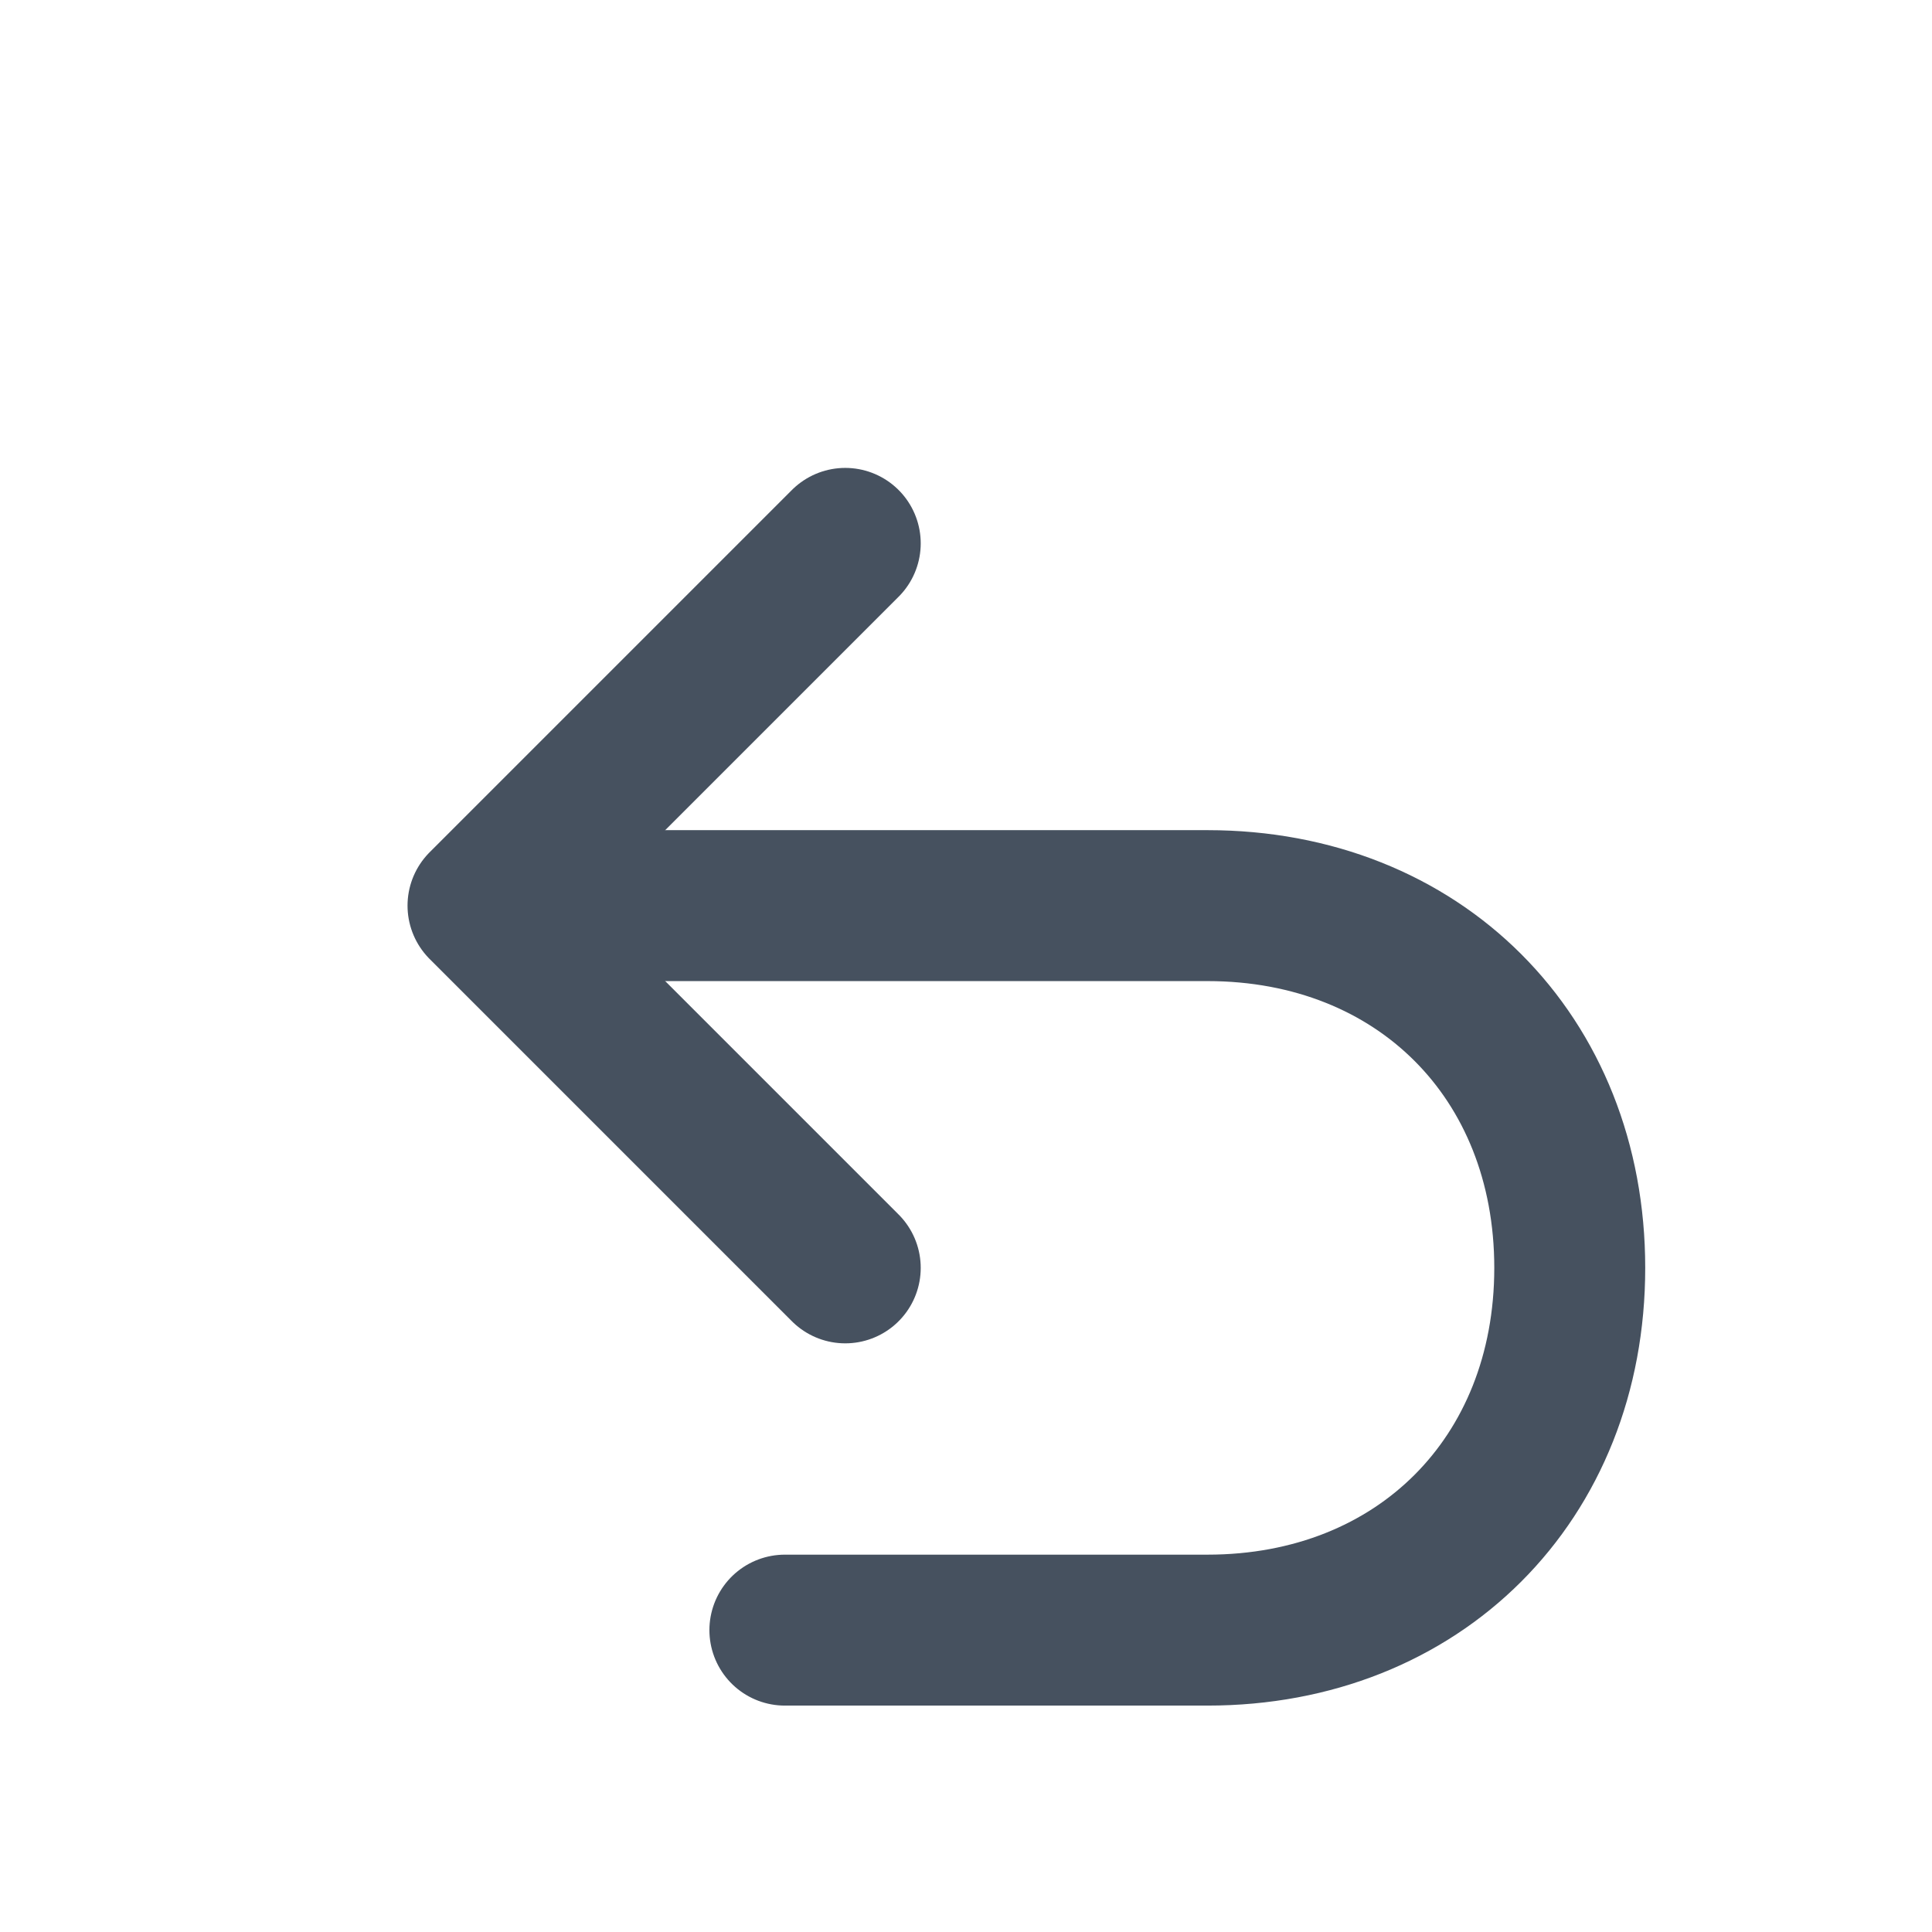
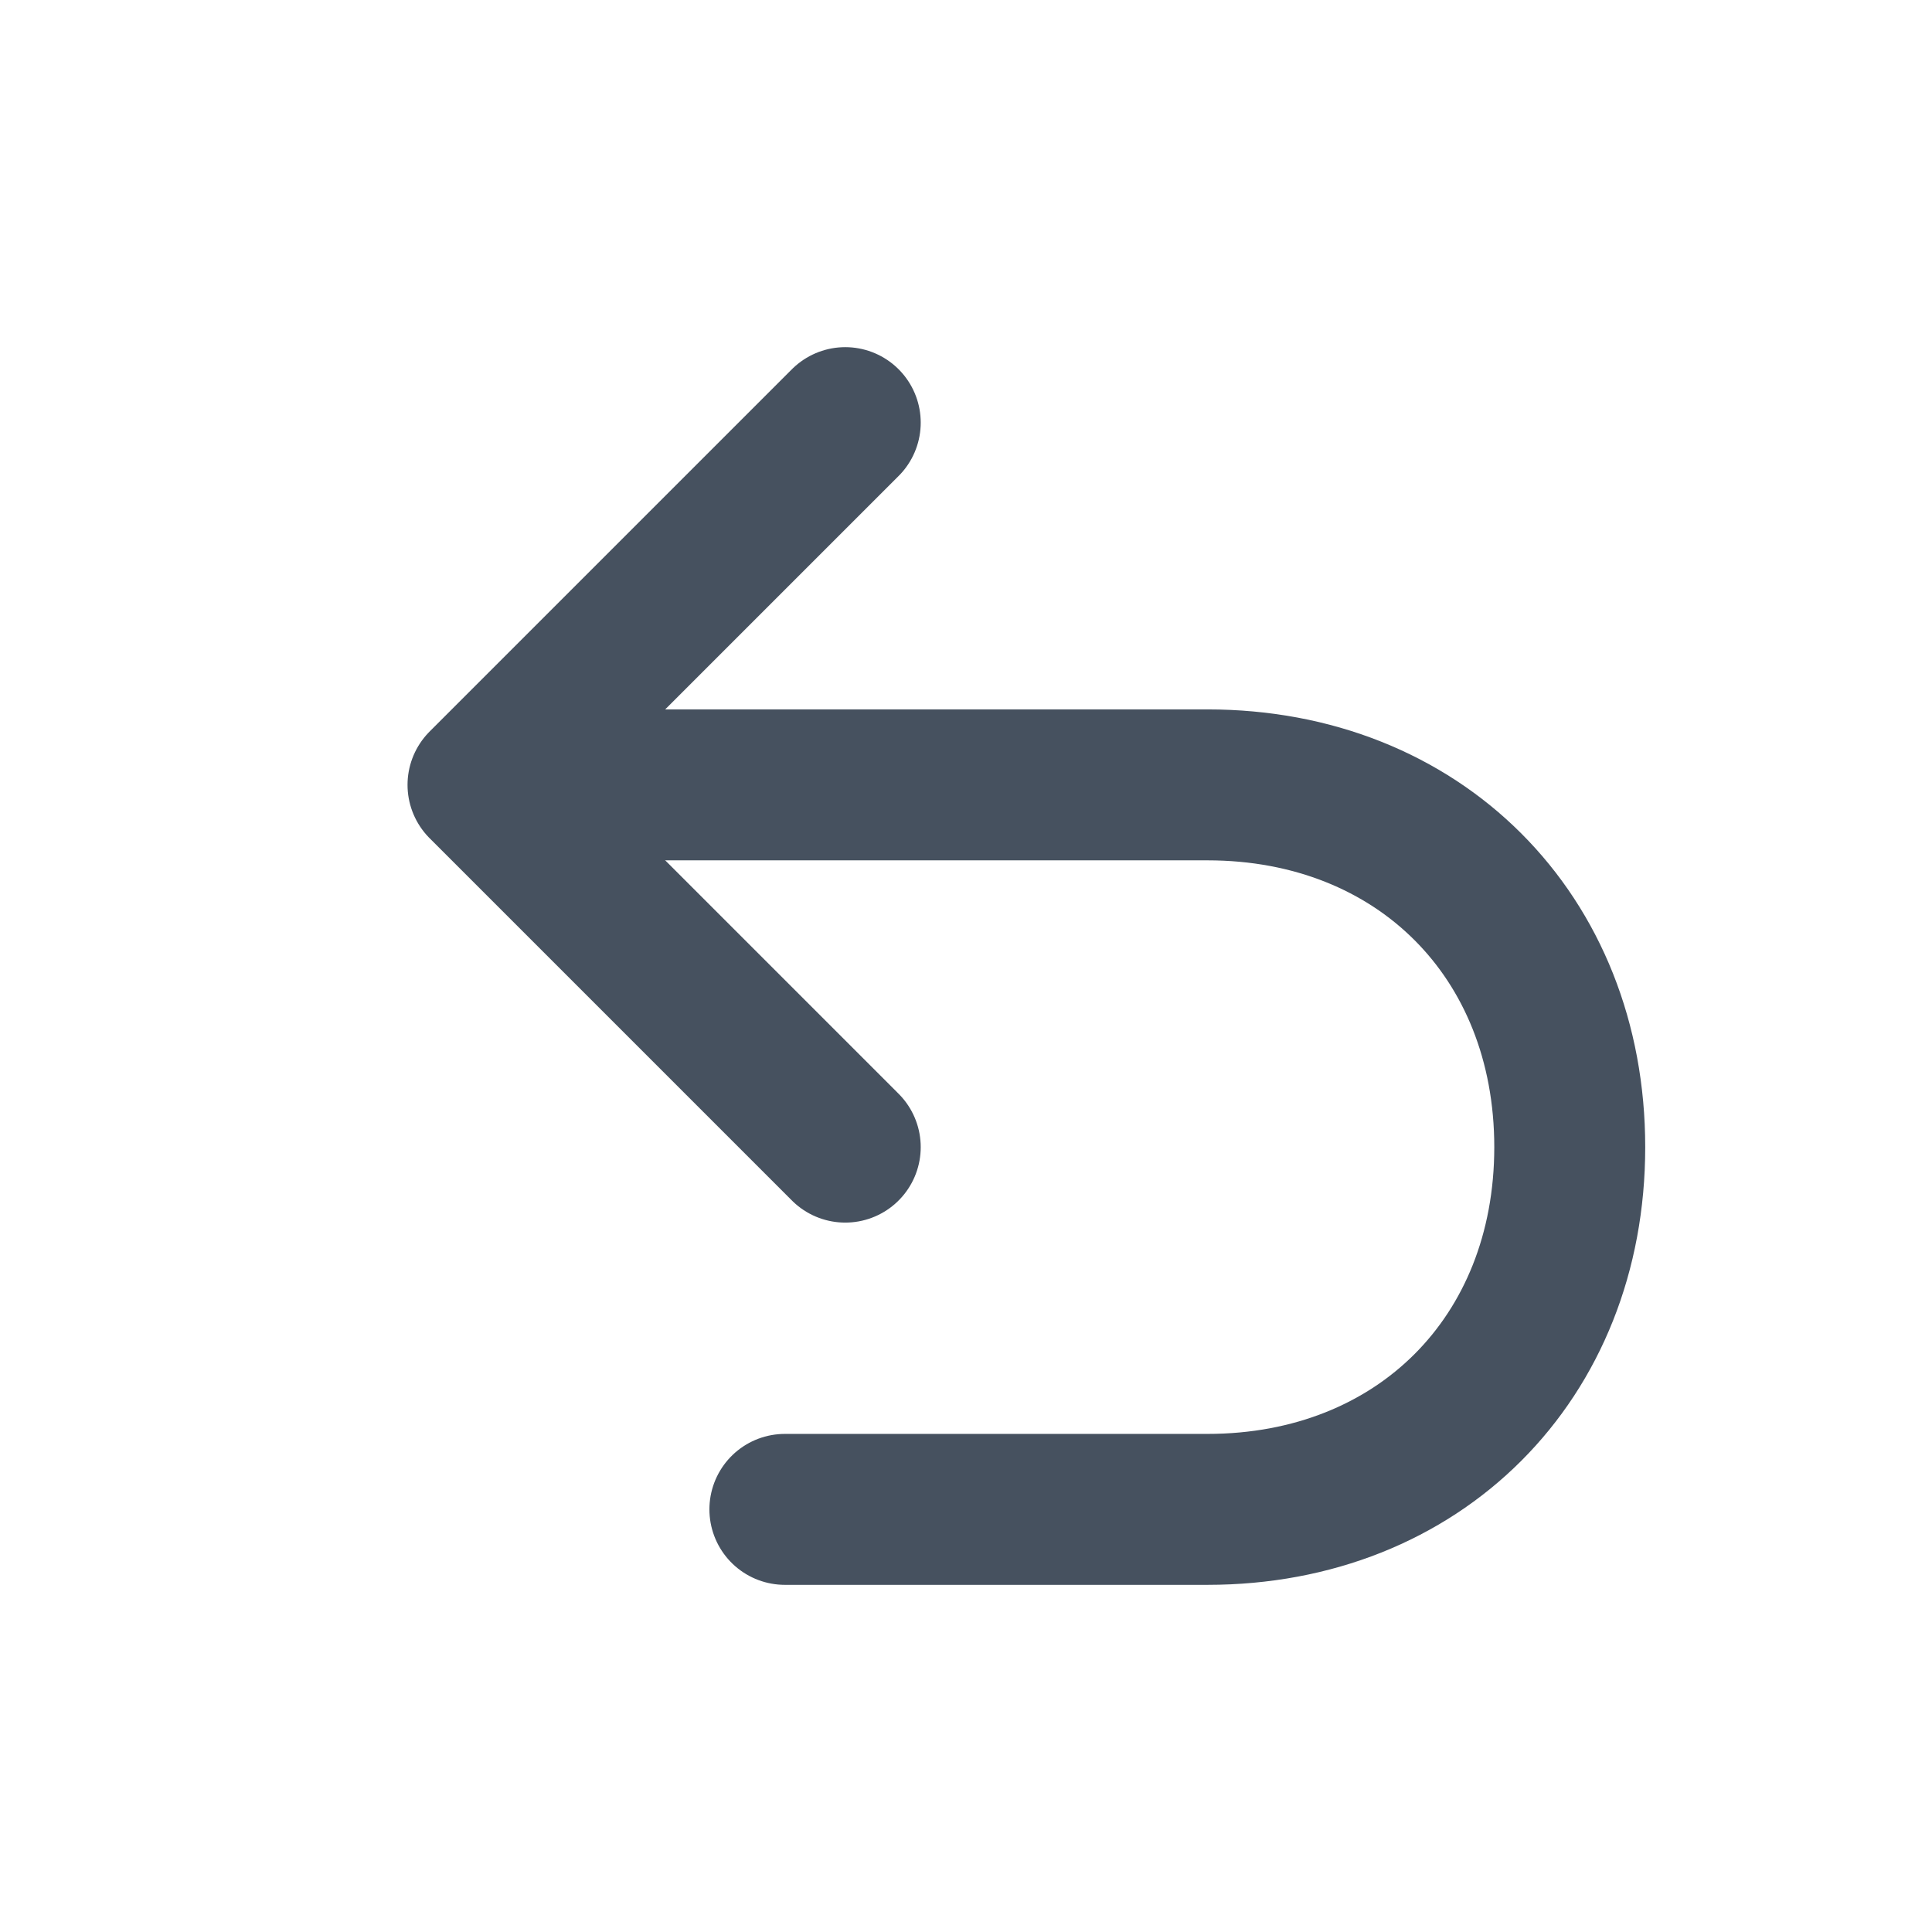
<svg xmlns="http://www.w3.org/2000/svg" width="64" height="64" viewBox="0 0 64 64" fill="none">
-   <path d="M28 18L16 30L28 42" stroke="#46515F" stroke-width="5" stroke-linecap="round" stroke-linejoin="round" />
-   <path d="M18 30H40C47 30 52 35 52 42C52 49 47 54 40 54H26" stroke="#46515F" stroke-width="5" stroke-linecap="round" />
+   <g transform="translate(0 -4)">
+     <path d="M28 18L16 30L28 42" stroke="#46515F" stroke-width="5" stroke-linecap="round" stroke-linejoin="round" />
+     <path d="M18 30H40C47 30 52 35 52 42C52 49 47 54 40 54H26" stroke="#46515F" stroke-width="5" stroke-linecap="round" />
+   </g>
</svg>
